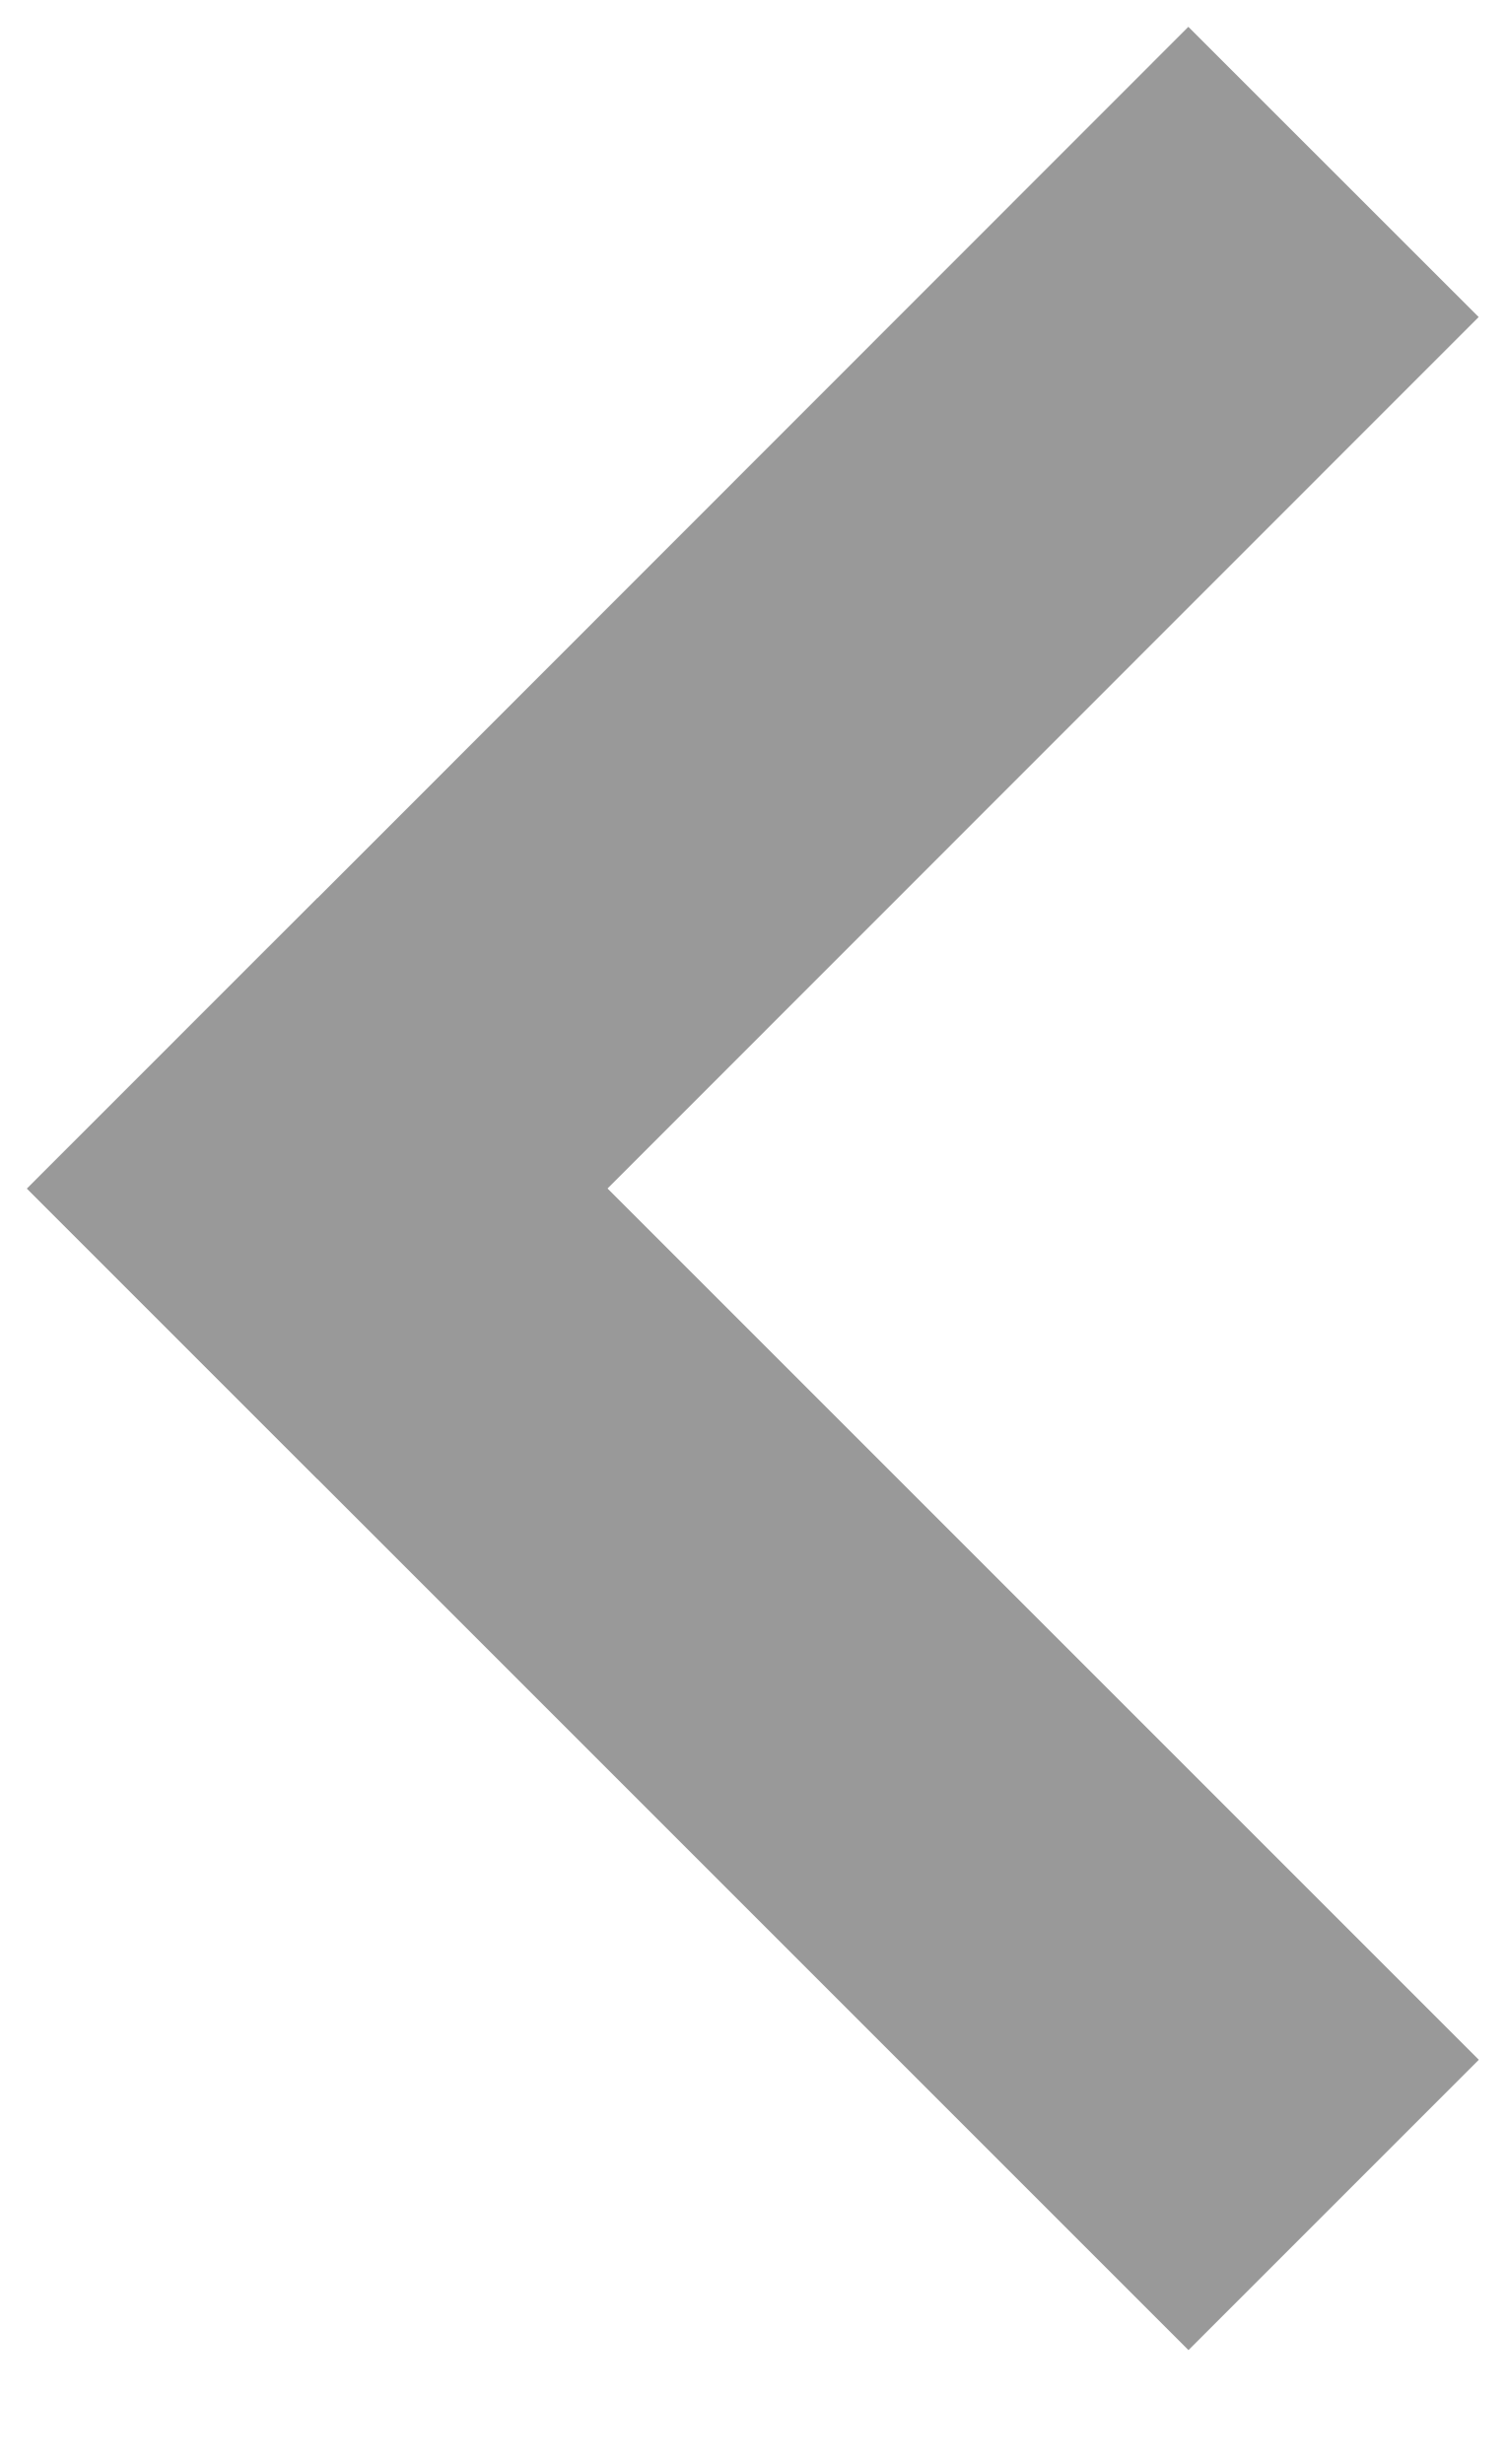
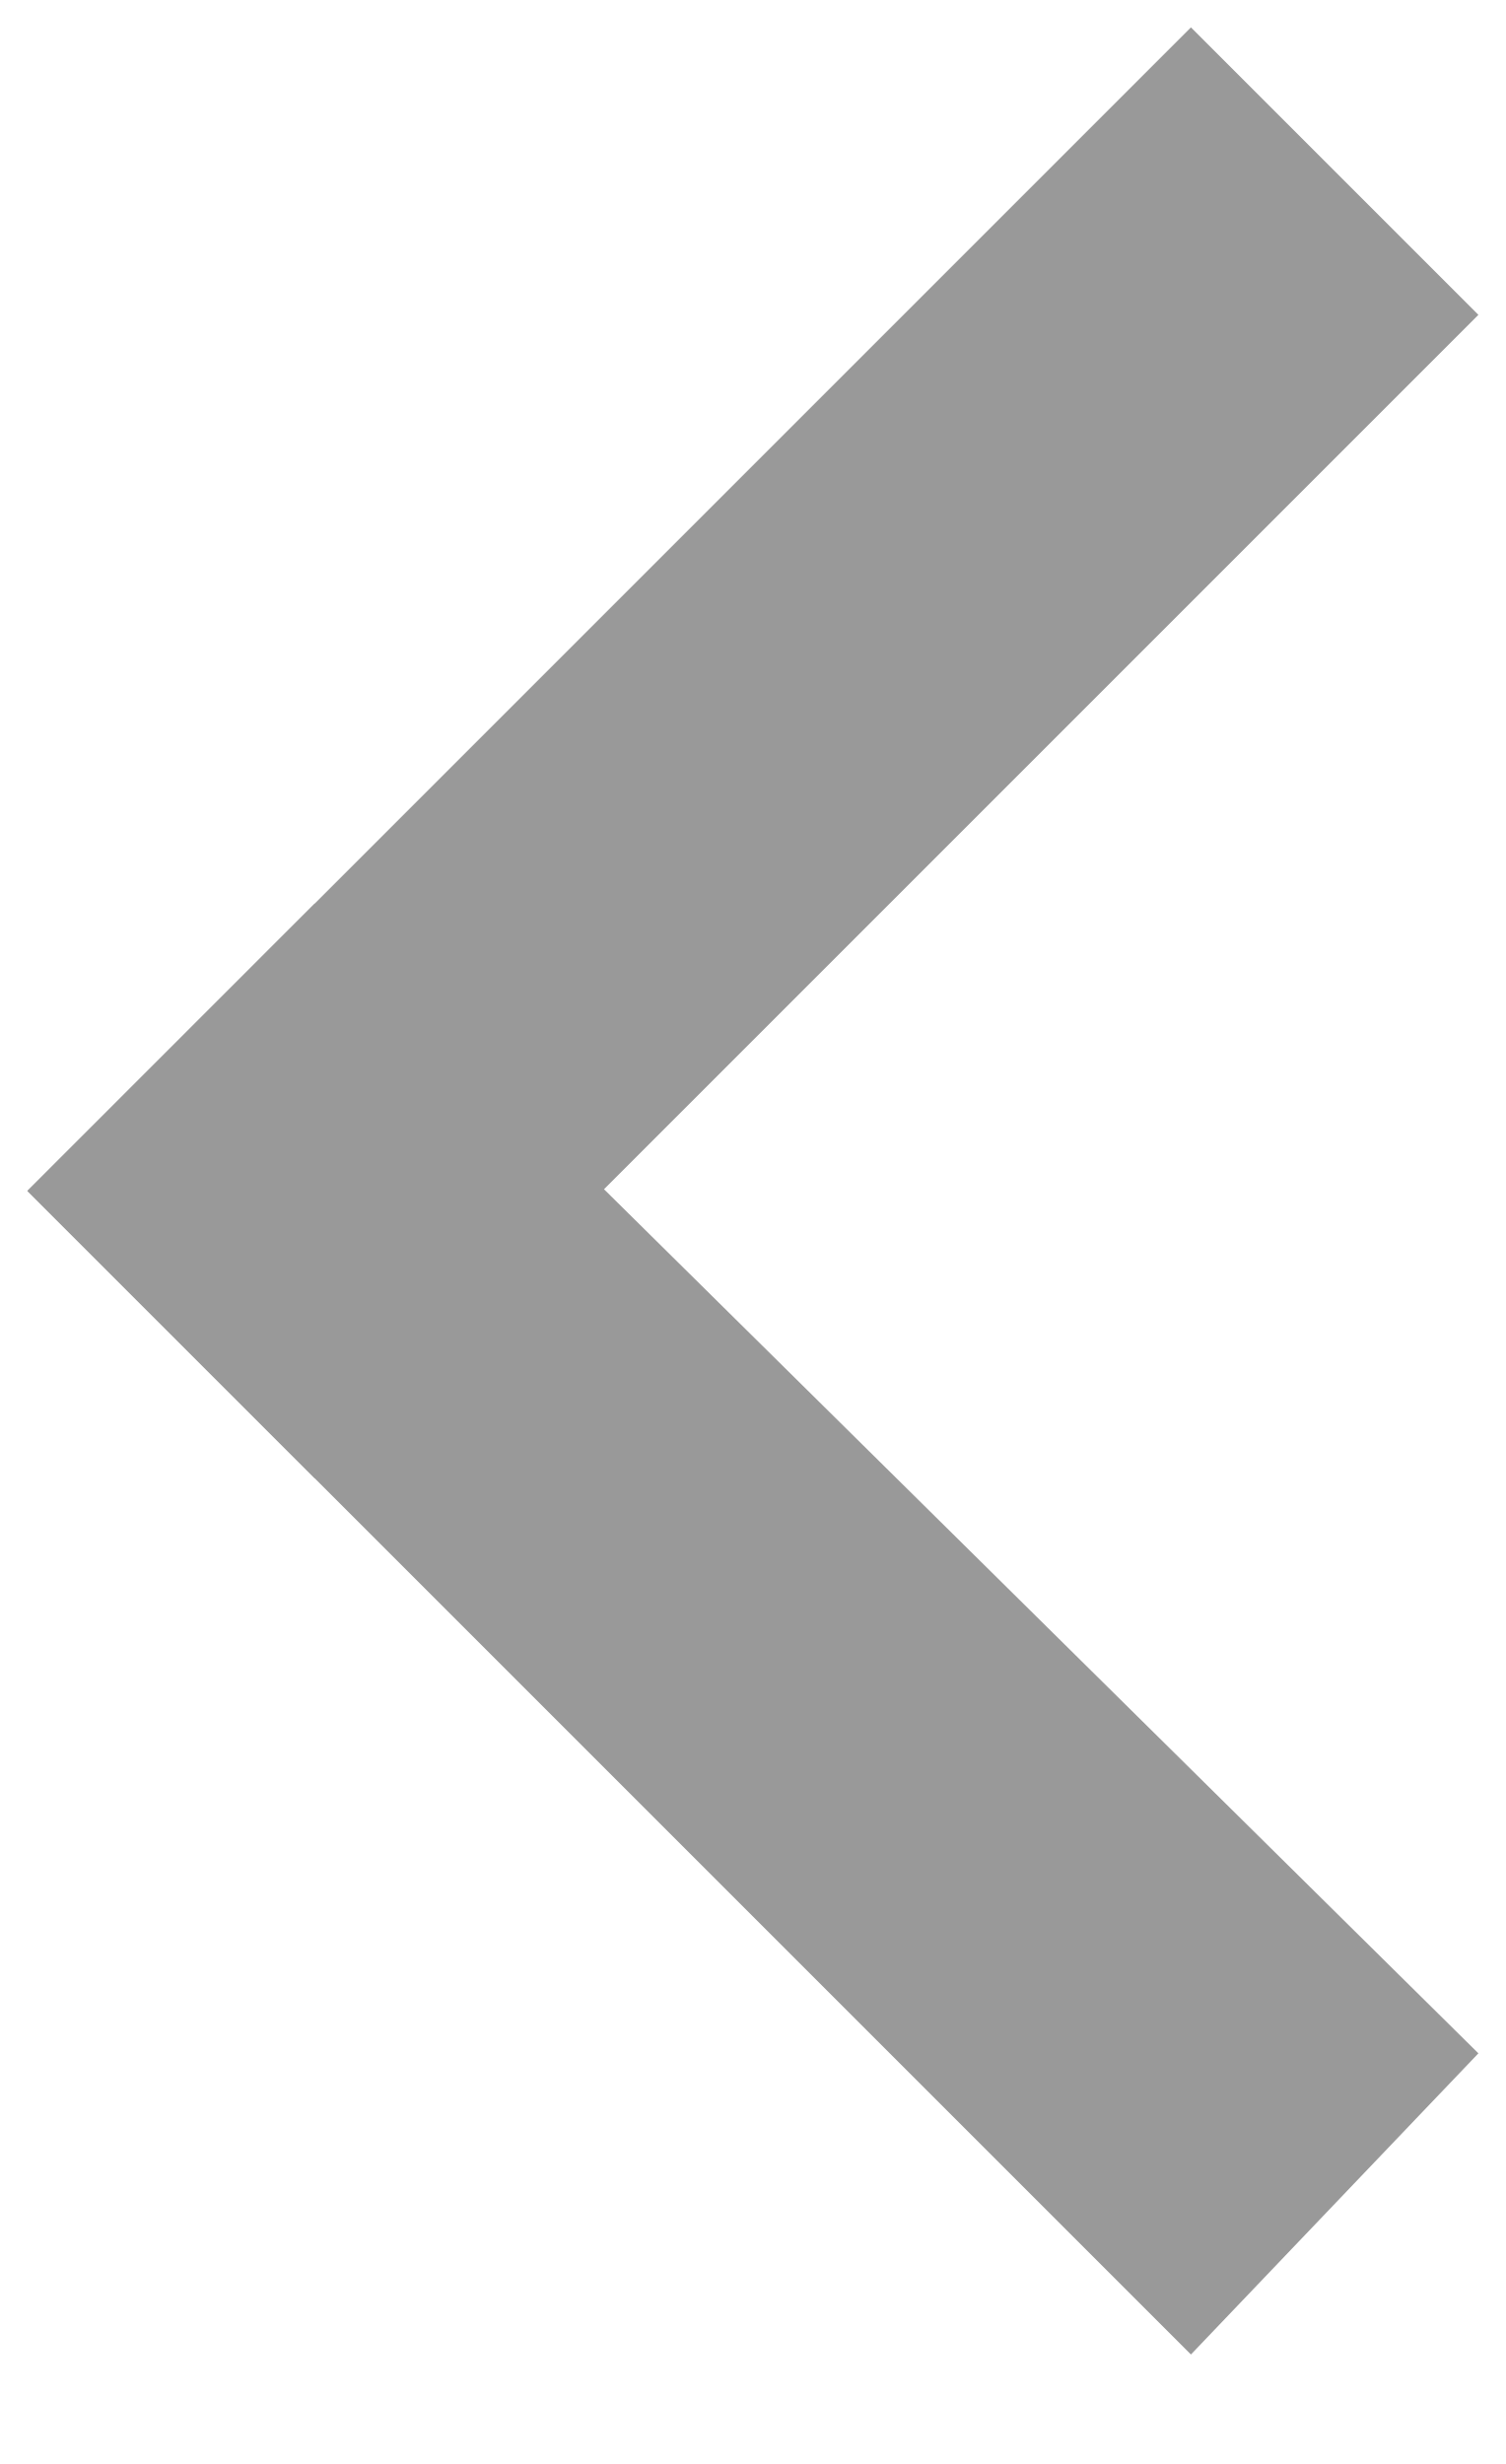
- <svg xmlns="http://www.w3.org/2000/svg" viewBox="0 0 11 18">
-   <path fill="#999" d="M8.681.196l2.121 2.12-8.484 8.487-2.12-2.12z" />
-   <path fill="#999" d="M10.803 15.047l-2.121 2.121L.197 8.683l2.121-2.121z" />
+ <svg xmlns="http://www.w3.org/2000/svg" role="img" aria-labelledby="title" viewBox="0 0 11 18" fill="#999">
+   <path role="presentation" d="M8.7.2l2.1,2.1L2.3,10.8.2,8.7Z" />
+   <path role="presentation" d="M10.8,15,8.7,17.2.2,8.7,2.3,6.6Z" />
</svg>
